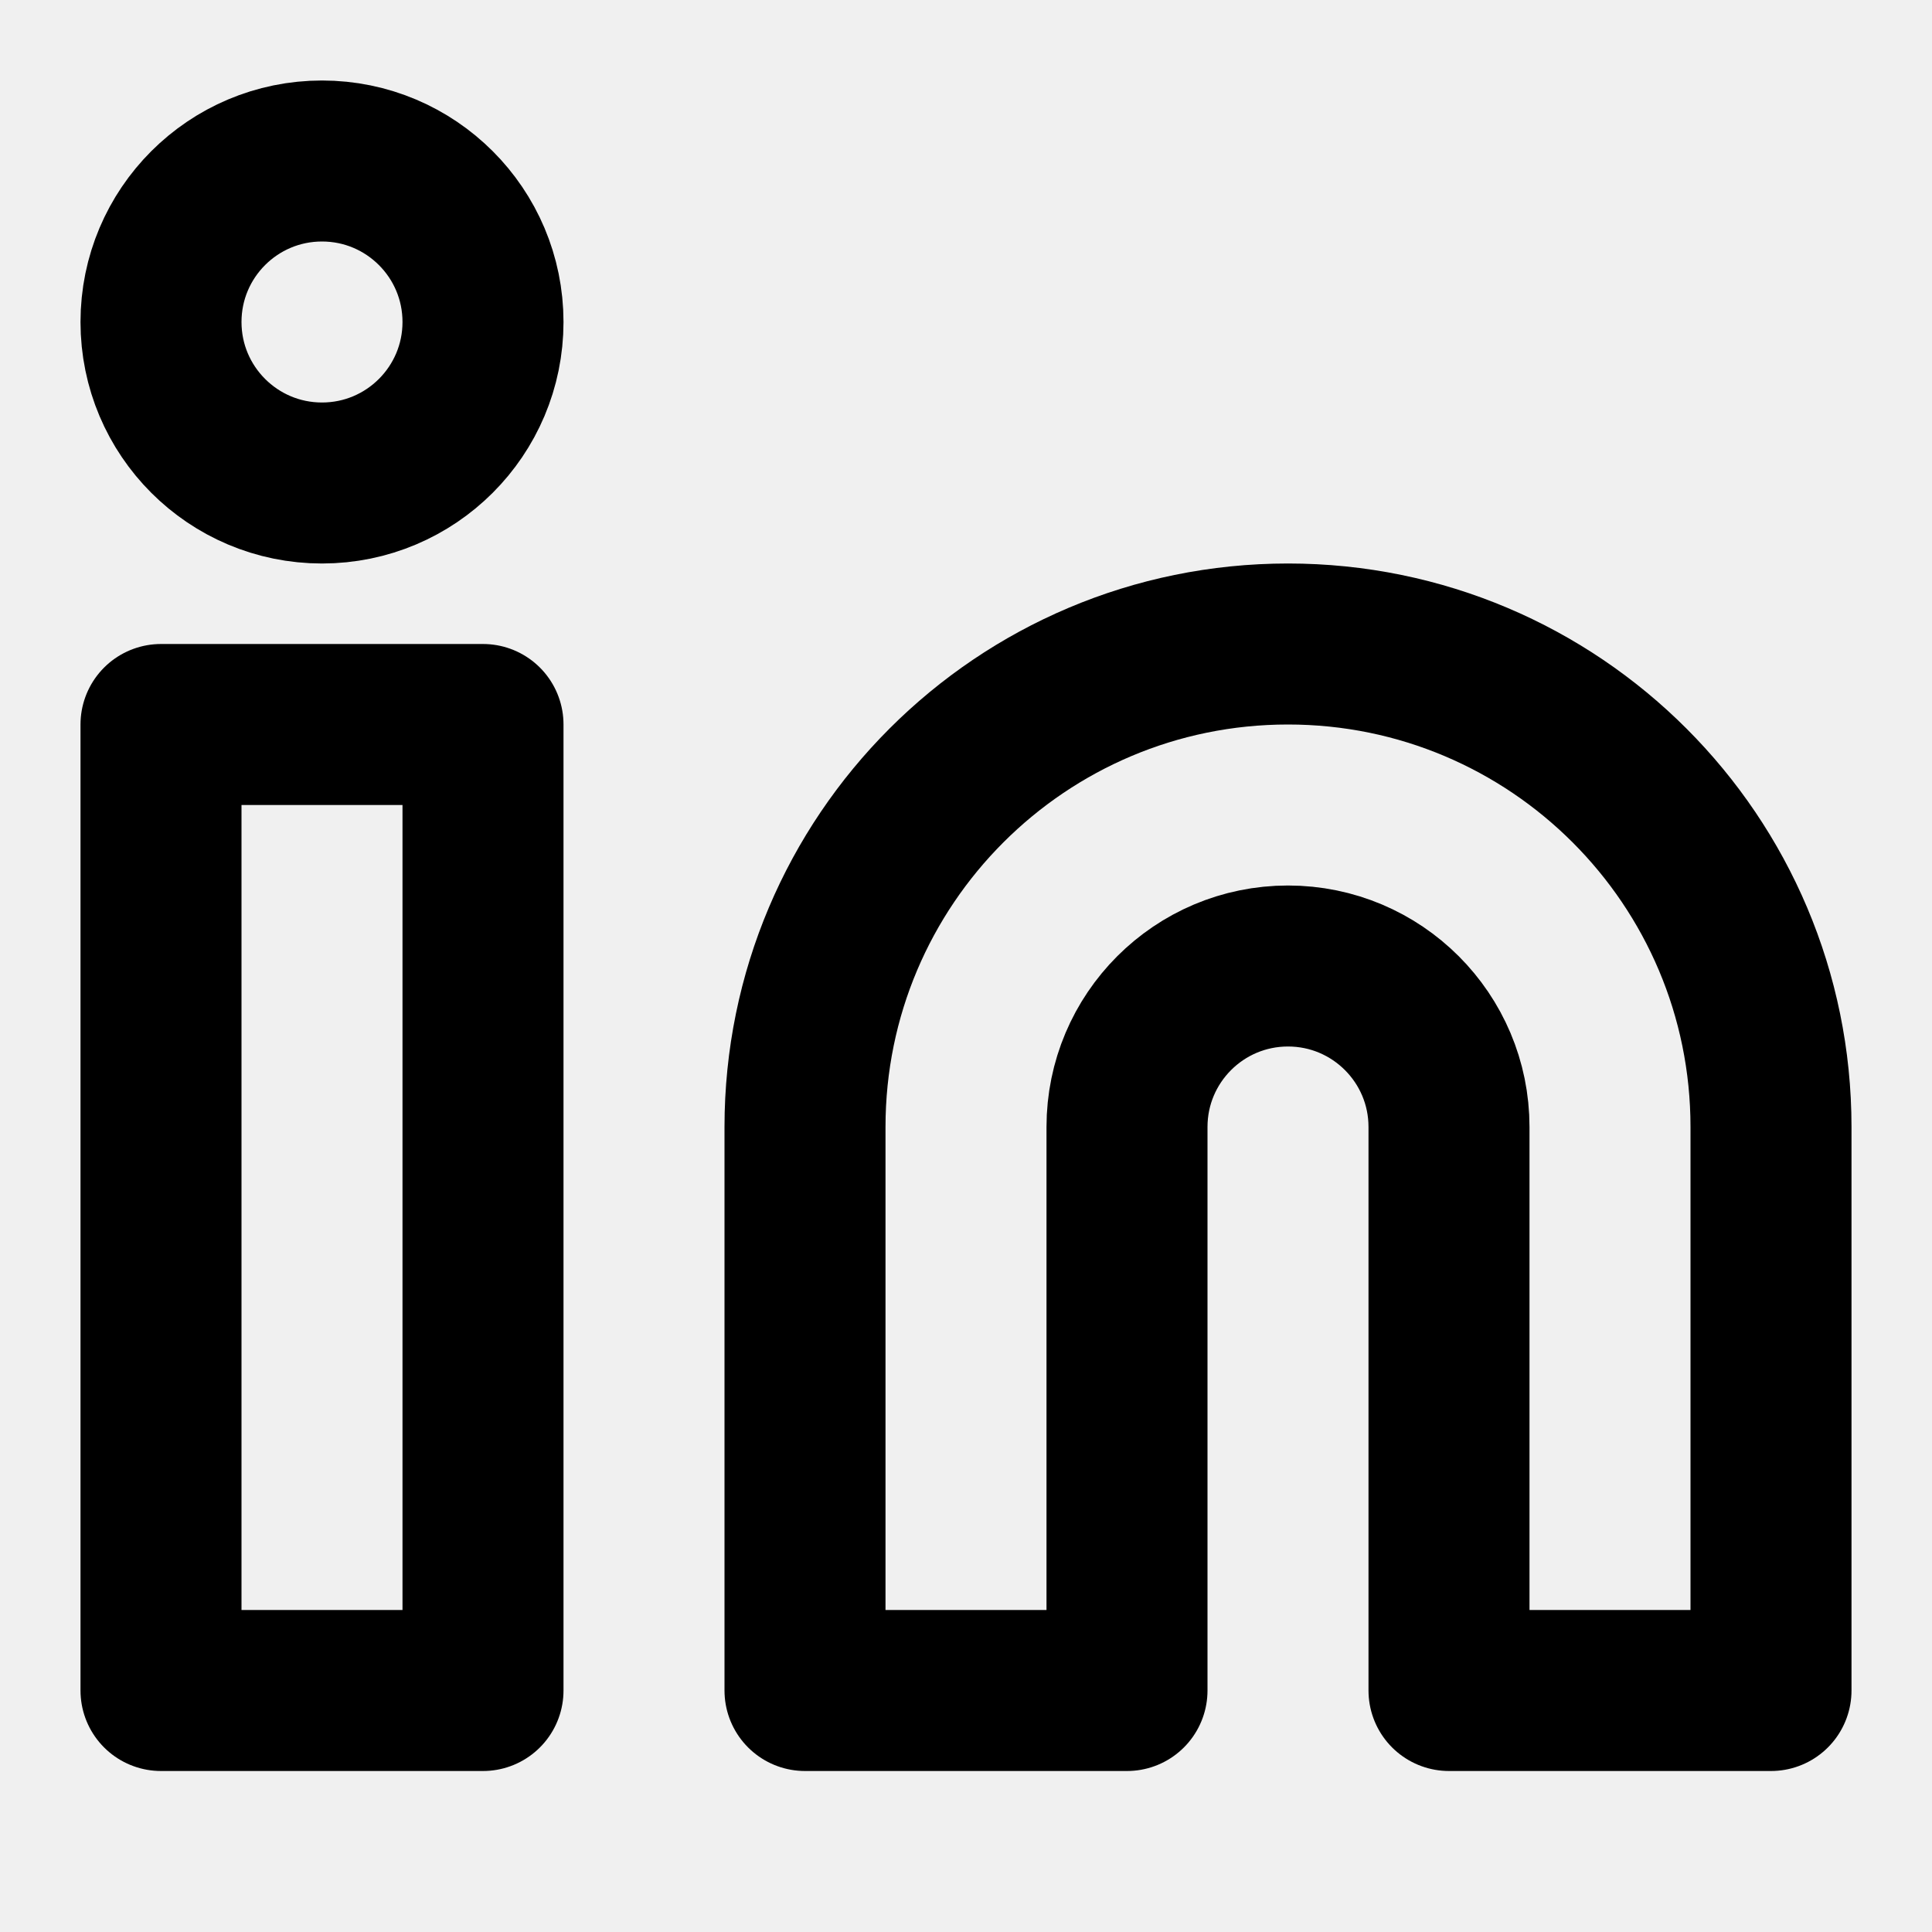
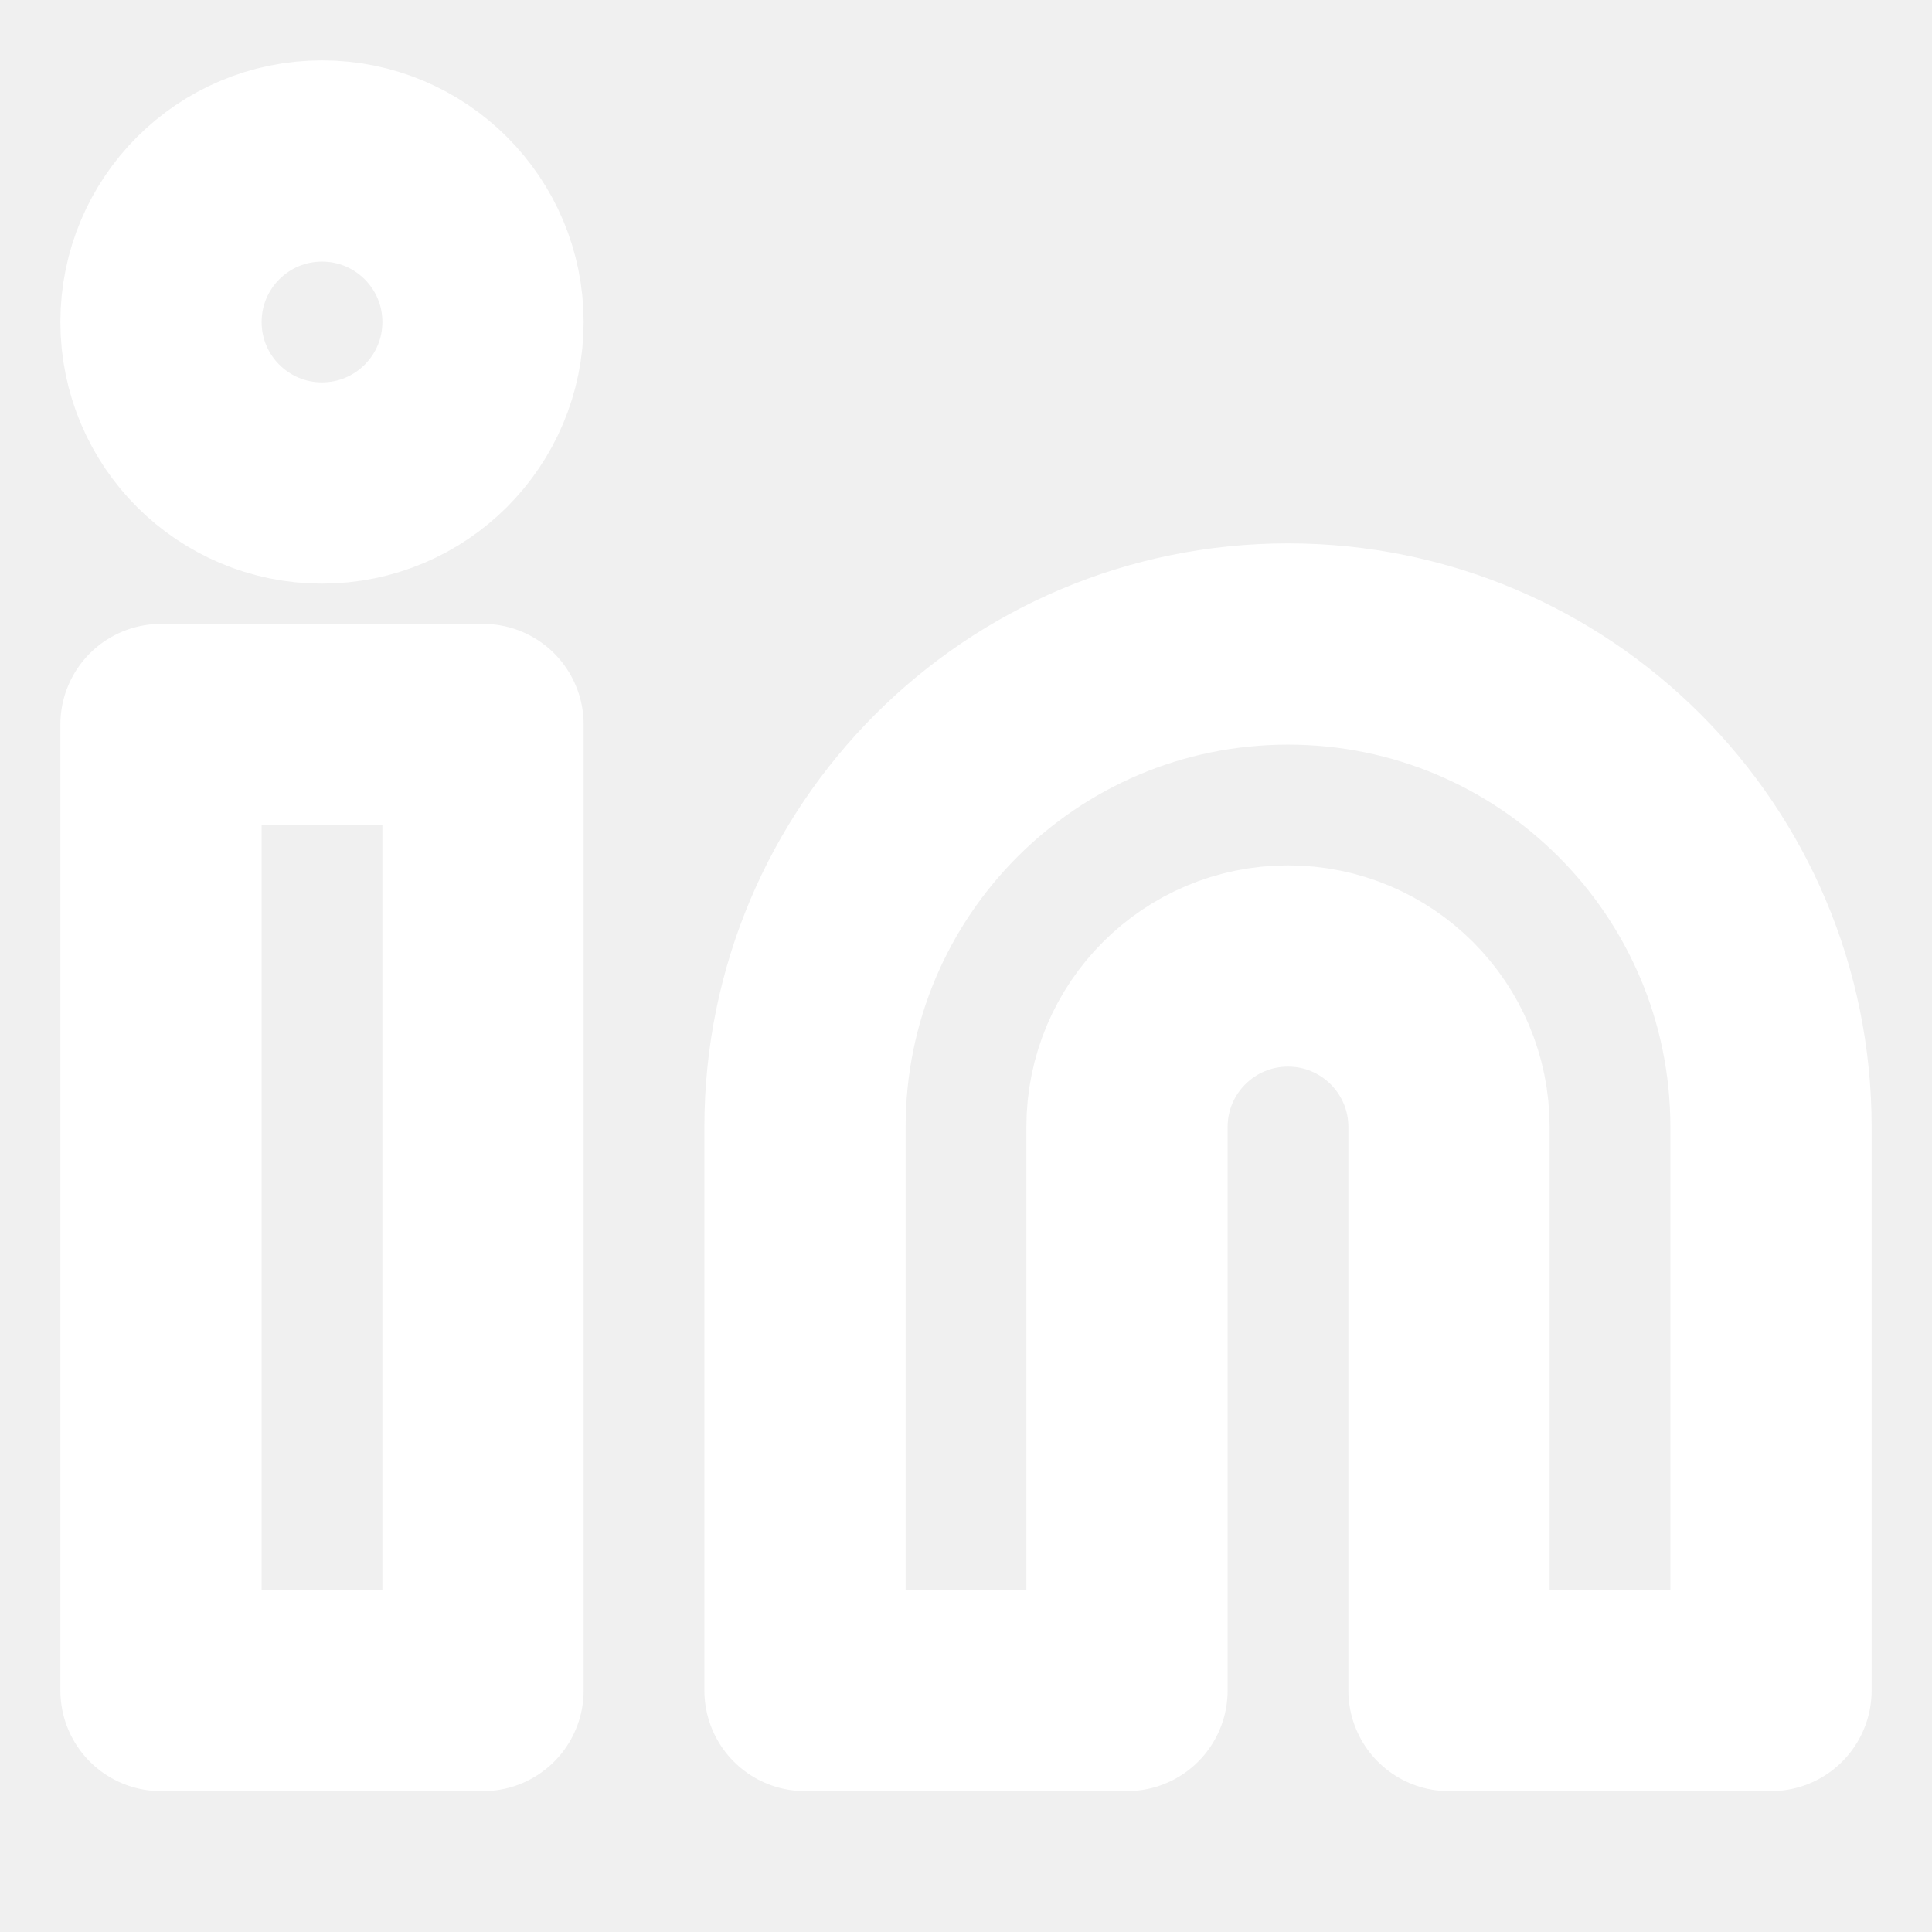
- <svg xmlns="http://www.w3.org/2000/svg" width="24" height="24" viewBox="0 0 24 24" fill="none" stroke="currentColor" stroke-width="2" stroke-linecap="round" stroke-linejoin="round" class="feather feather-linkedin">
+ <svg xmlns="http://www.w3.org/2000/svg" width="48" height="48" viewBox="0 0 24 24" fill="none" stroke="#FFFFFF" stroke-width="2.5" stroke-linecap="round" stroke-linejoin="round" class="feather feather-linkedin">
  <path d="M16 8a6 6 0 0 1 6 6v7h-4v-7a2 2 0 0 0-2-2 2 2 0 0 0-2 2v7h-4v-7a6 6 0 0 1 6-6z" />
  <rect x="2" y="9" width="4" height="12" />
  <circle cx="4" cy="4" r="2" />
</svg>
